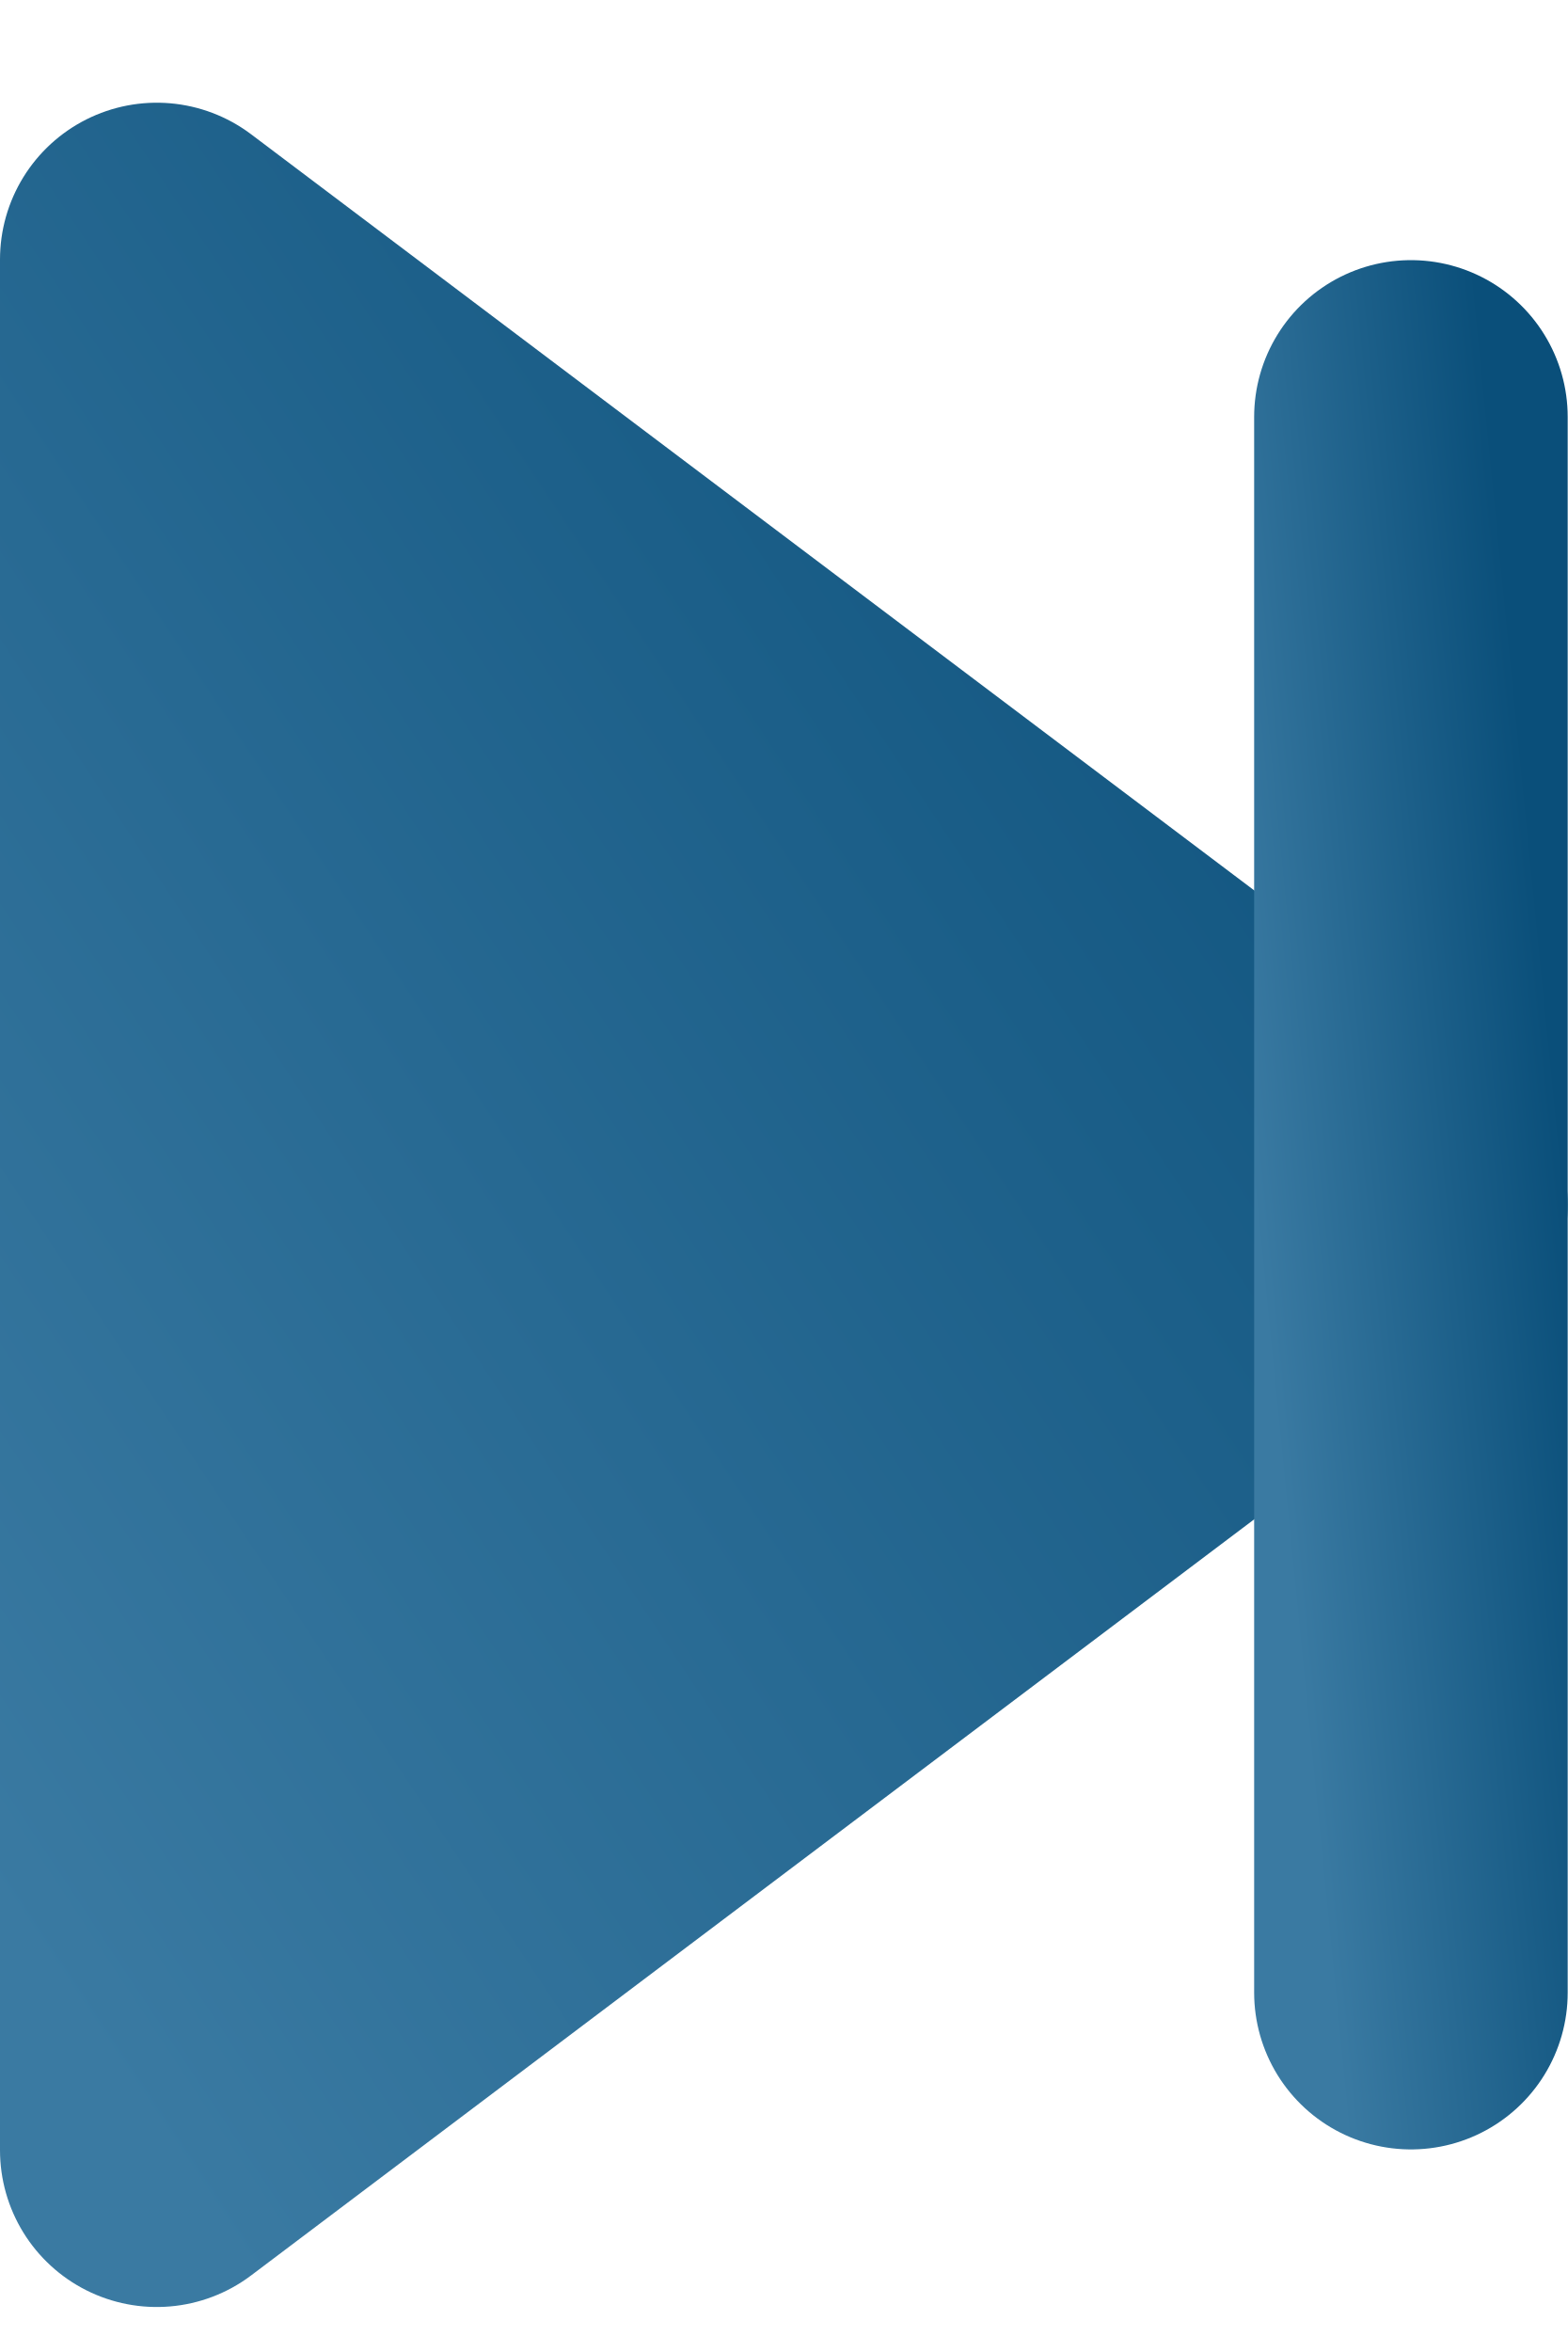
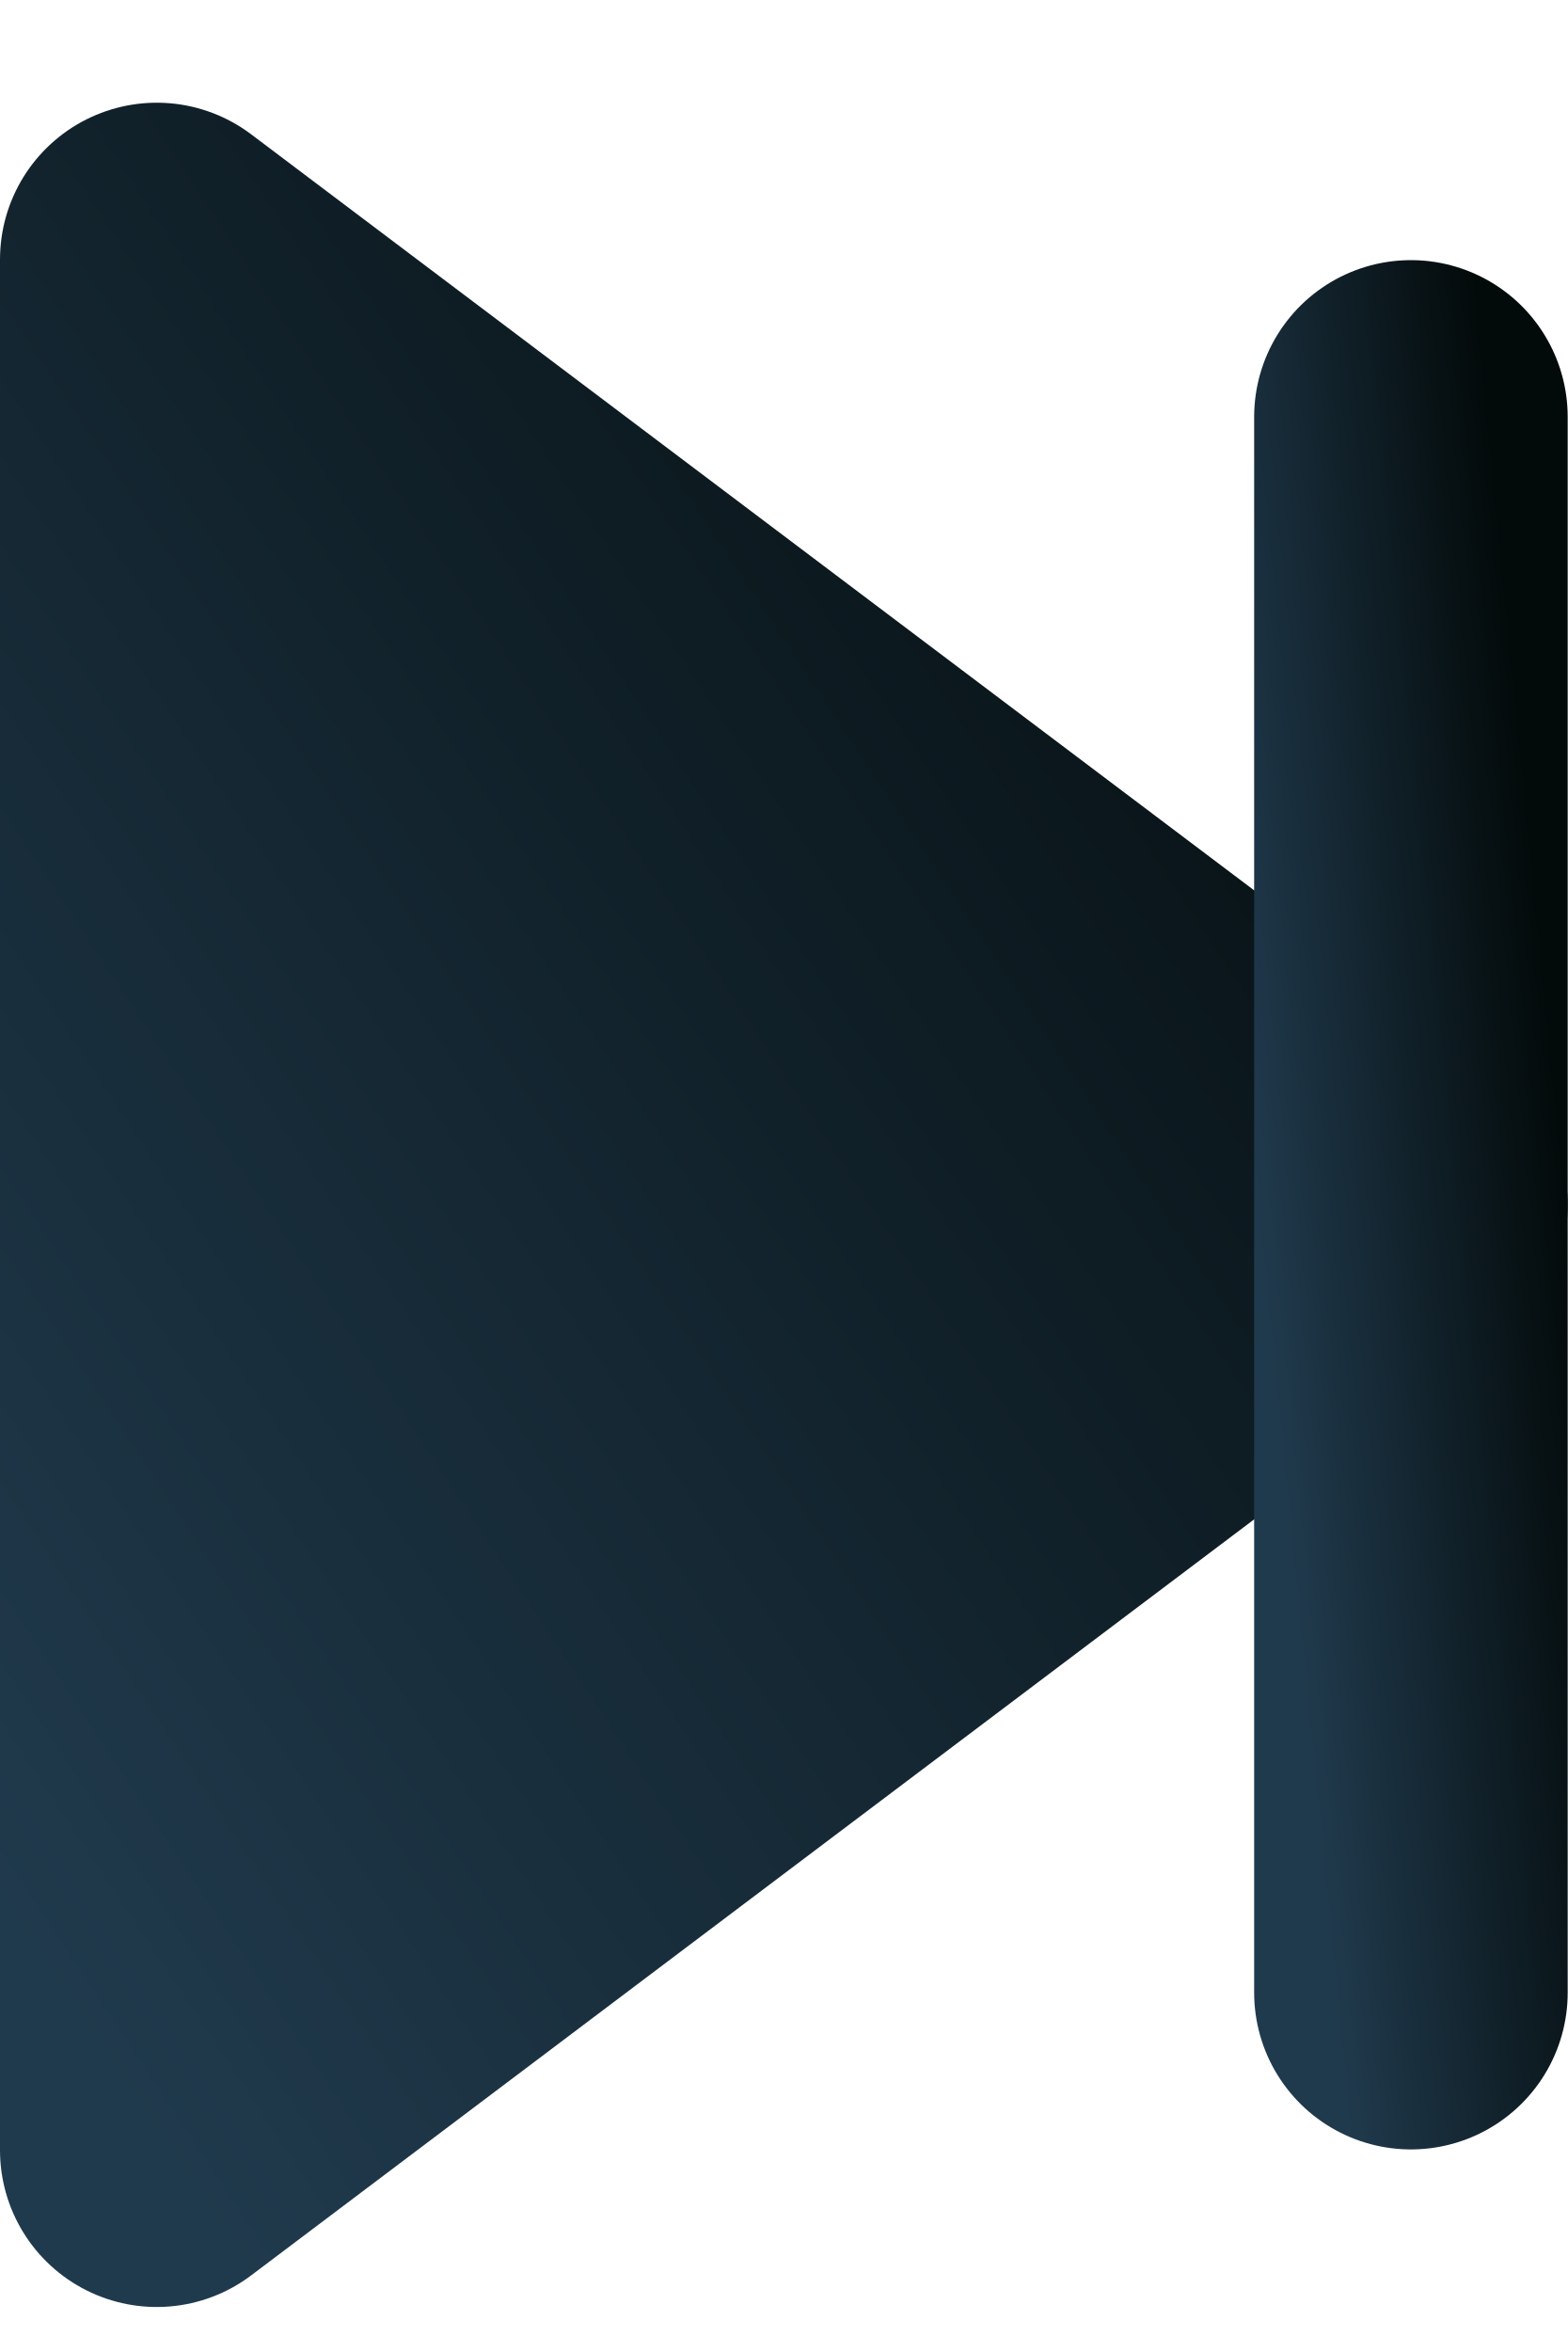
<svg xmlns="http://www.w3.org/2000/svg" width="10" height="15" viewBox="0 0 10 15" fill="none">
  <path d="M1 1.655L9 7.684L1 13.713V1.655Z" fill="url(#paint0_linear_508_524)" stroke="url(#paint1_linear_508_524)" stroke-width="2" stroke-linejoin="round" />
-   <path d="M9 2.659V12.708" stroke="url(#paint2_linear_508_524)" stroke-width="2" stroke-linecap="round" />
-   <defs>
-     <linearGradient id="paint0_linear_508_524" x1="5" y1="-4.375" x2="-6.11" y2="2.996" gradientUnits="userSpaceOnUse">
-       <stop stop-color="#0A4F7A" />
-       <stop offset="1" stop-color="#3A7AA2" />
+   <path d="M9 2.659V12.708" stroke="url(#paint2_linear_508_524)" stroke-width="2" stroke-linecap="round" fill="#000000" />
+   <defs fill="#000000">
+     <linearGradient id="paint0_linear_508_524" x1="5" y1="-4.375" x2="-6.11" y2="2.996" gradientUnits="userSpaceOnUse" fill="#000000">
+       <stop stop-color="#030a0a" fill="#000000" />
+       <stop offset="1" stop-color="#203a4d" fill="#000000" />
    </linearGradient>
-     <linearGradient id="paint1_linear_508_524" x1="5" y1="-4.375" x2="-6.11" y2="2.996" gradientUnits="userSpaceOnUse">
-       <stop stop-color="#0A4F7A" />
-       <stop offset="1" stop-color="#3A7AA2" />
+     <linearGradient id="paint1_linear_508_524" x1="5" y1="-4.375" x2="-6.11" y2="2.996" gradientUnits="userSpaceOnUse" fill="#000000">
+       <stop stop-color="#030a0a" fill="#000000" />
+       <stop offset="1" stop-color="#203a4d" fill="#000000" />
    </linearGradient>
-     <linearGradient id="paint2_linear_508_524" x1="9" y1="-2.365" x2="7.02" y2="-2.168" gradientUnits="userSpaceOnUse">
-       <stop stop-color="#0A4F7A" />
-       <stop offset="1" stop-color="#3A7AA2" />
+     <linearGradient id="paint2_linear_508_524" x1="9" y1="-2.365" x2="7.02" y2="-2.168" gradientUnits="userSpaceOnUse" fill="#000000">
+       <stop stop-color="#030a0a" fill="#000000" />
+       <stop offset="1" stop-color="#203a4d" fill="#000000" />
    </linearGradient>
  </defs>
</svg>
